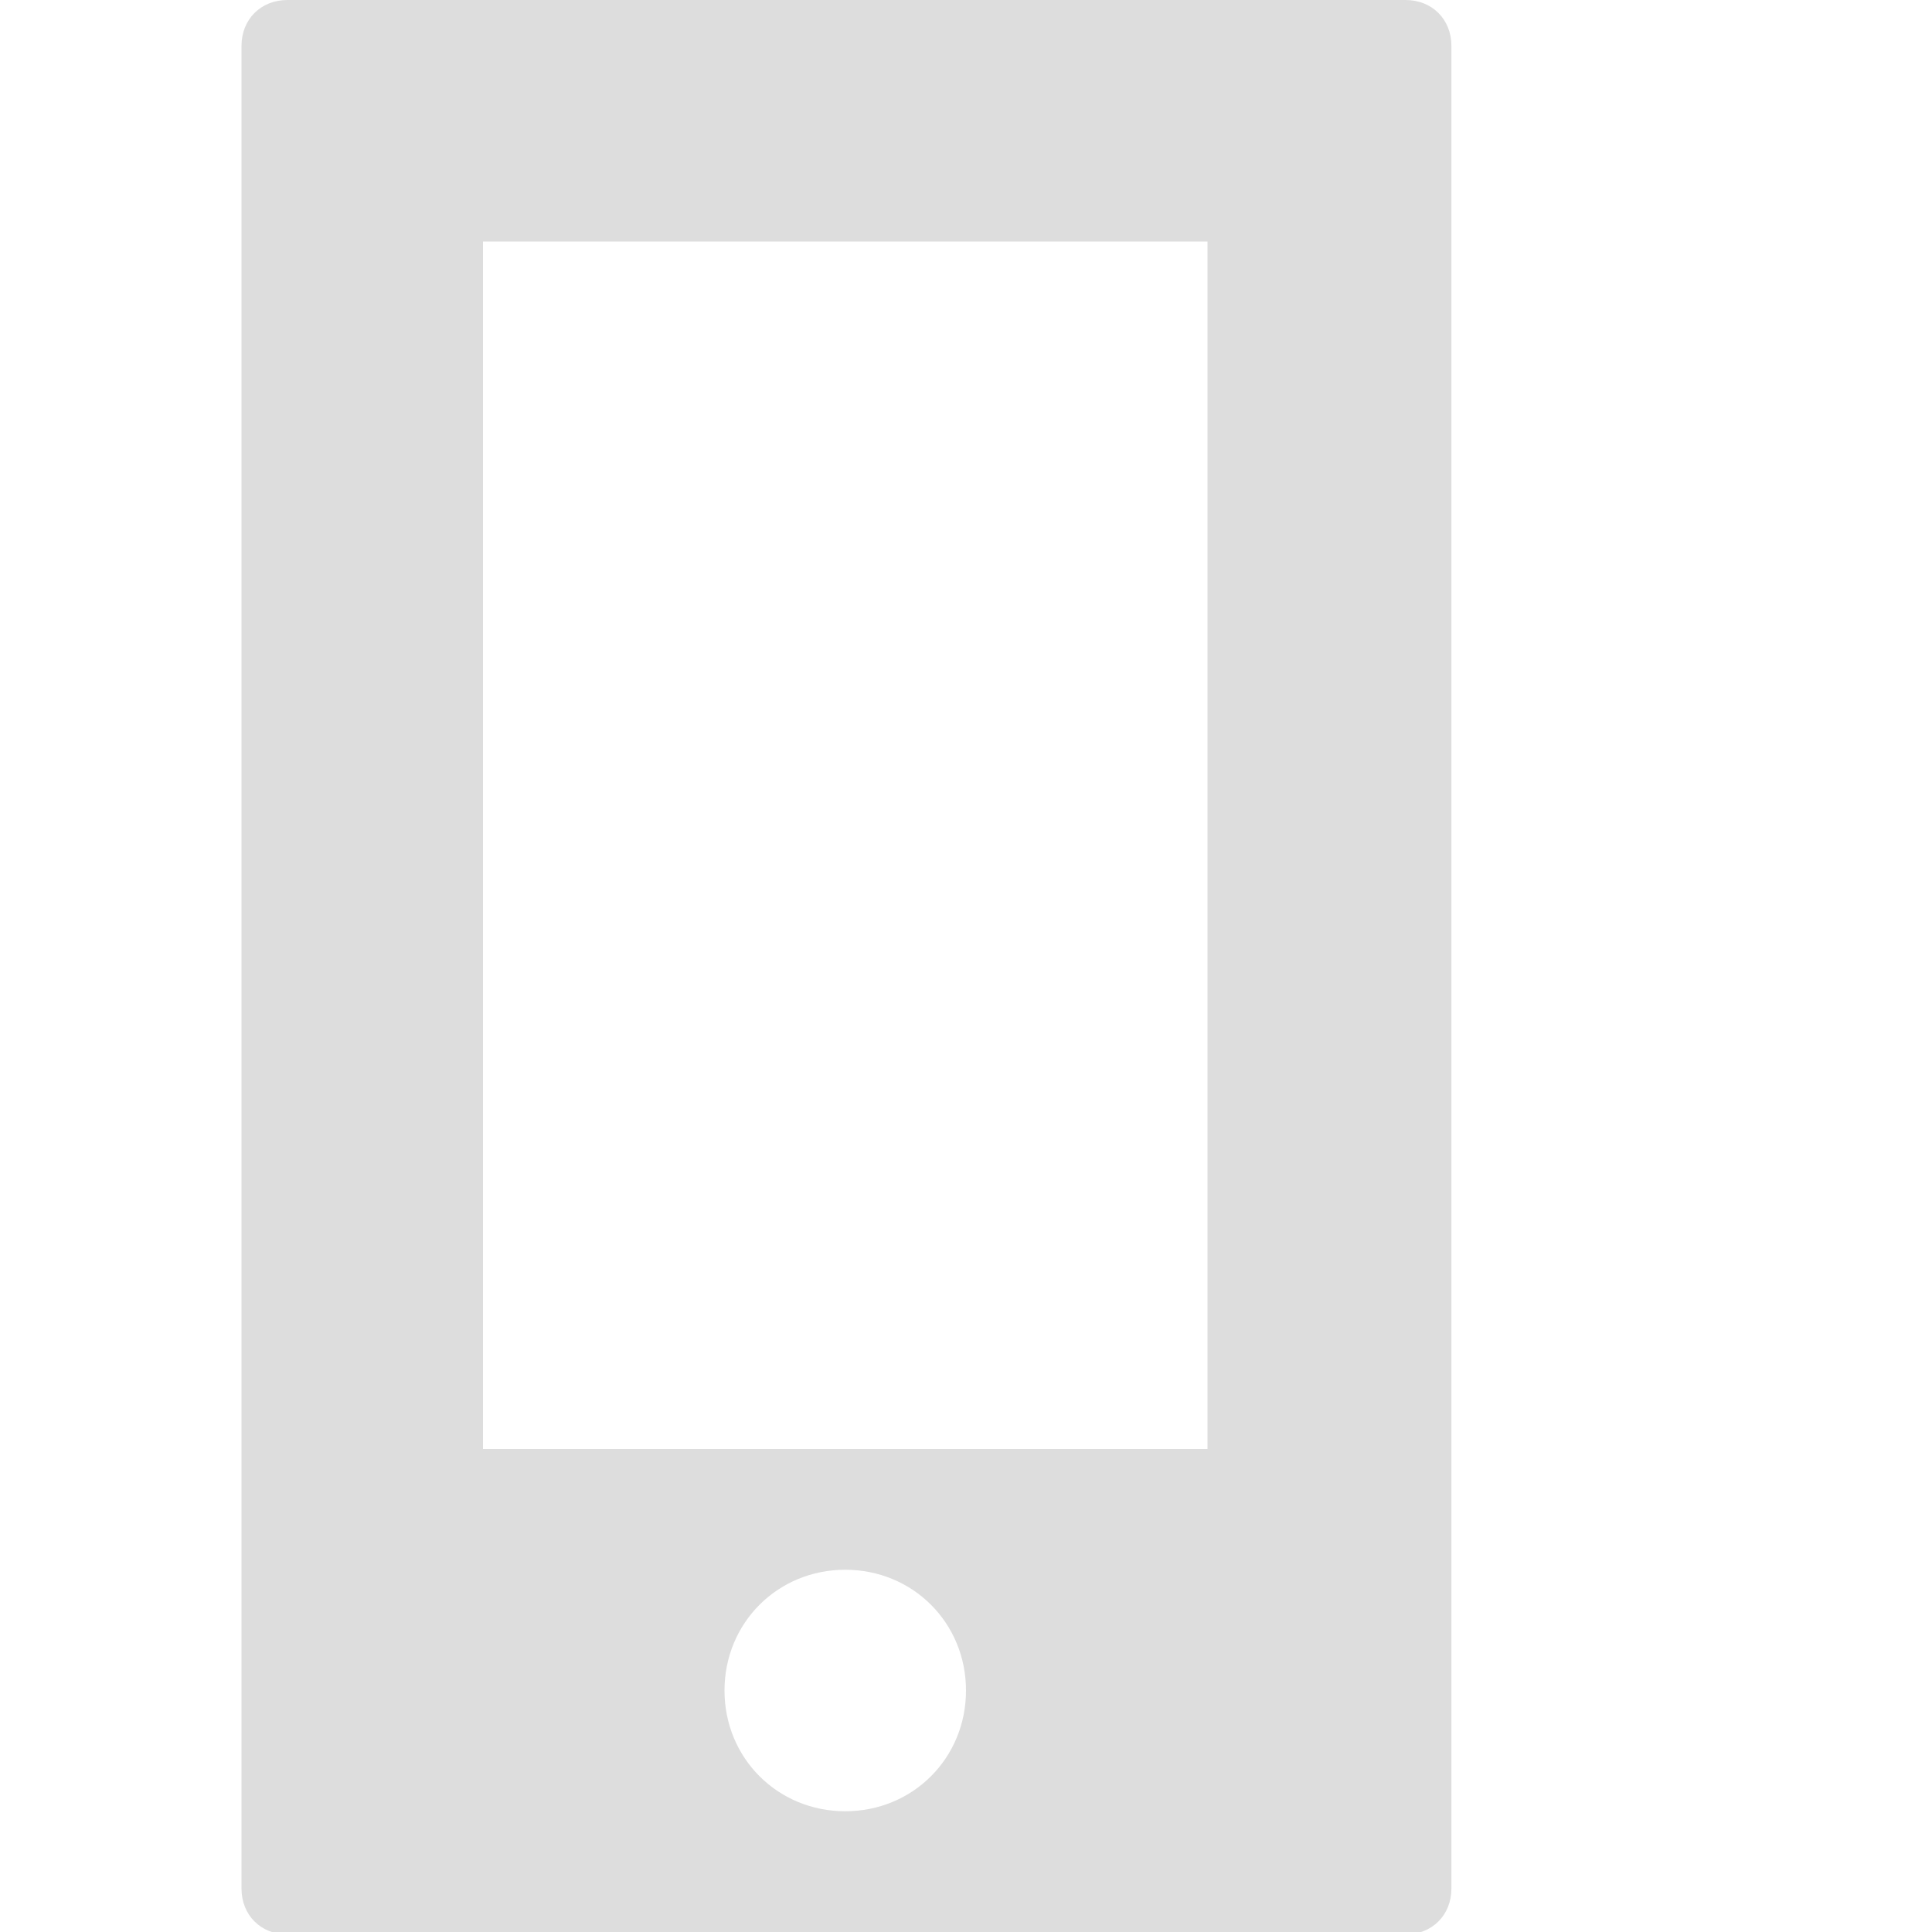
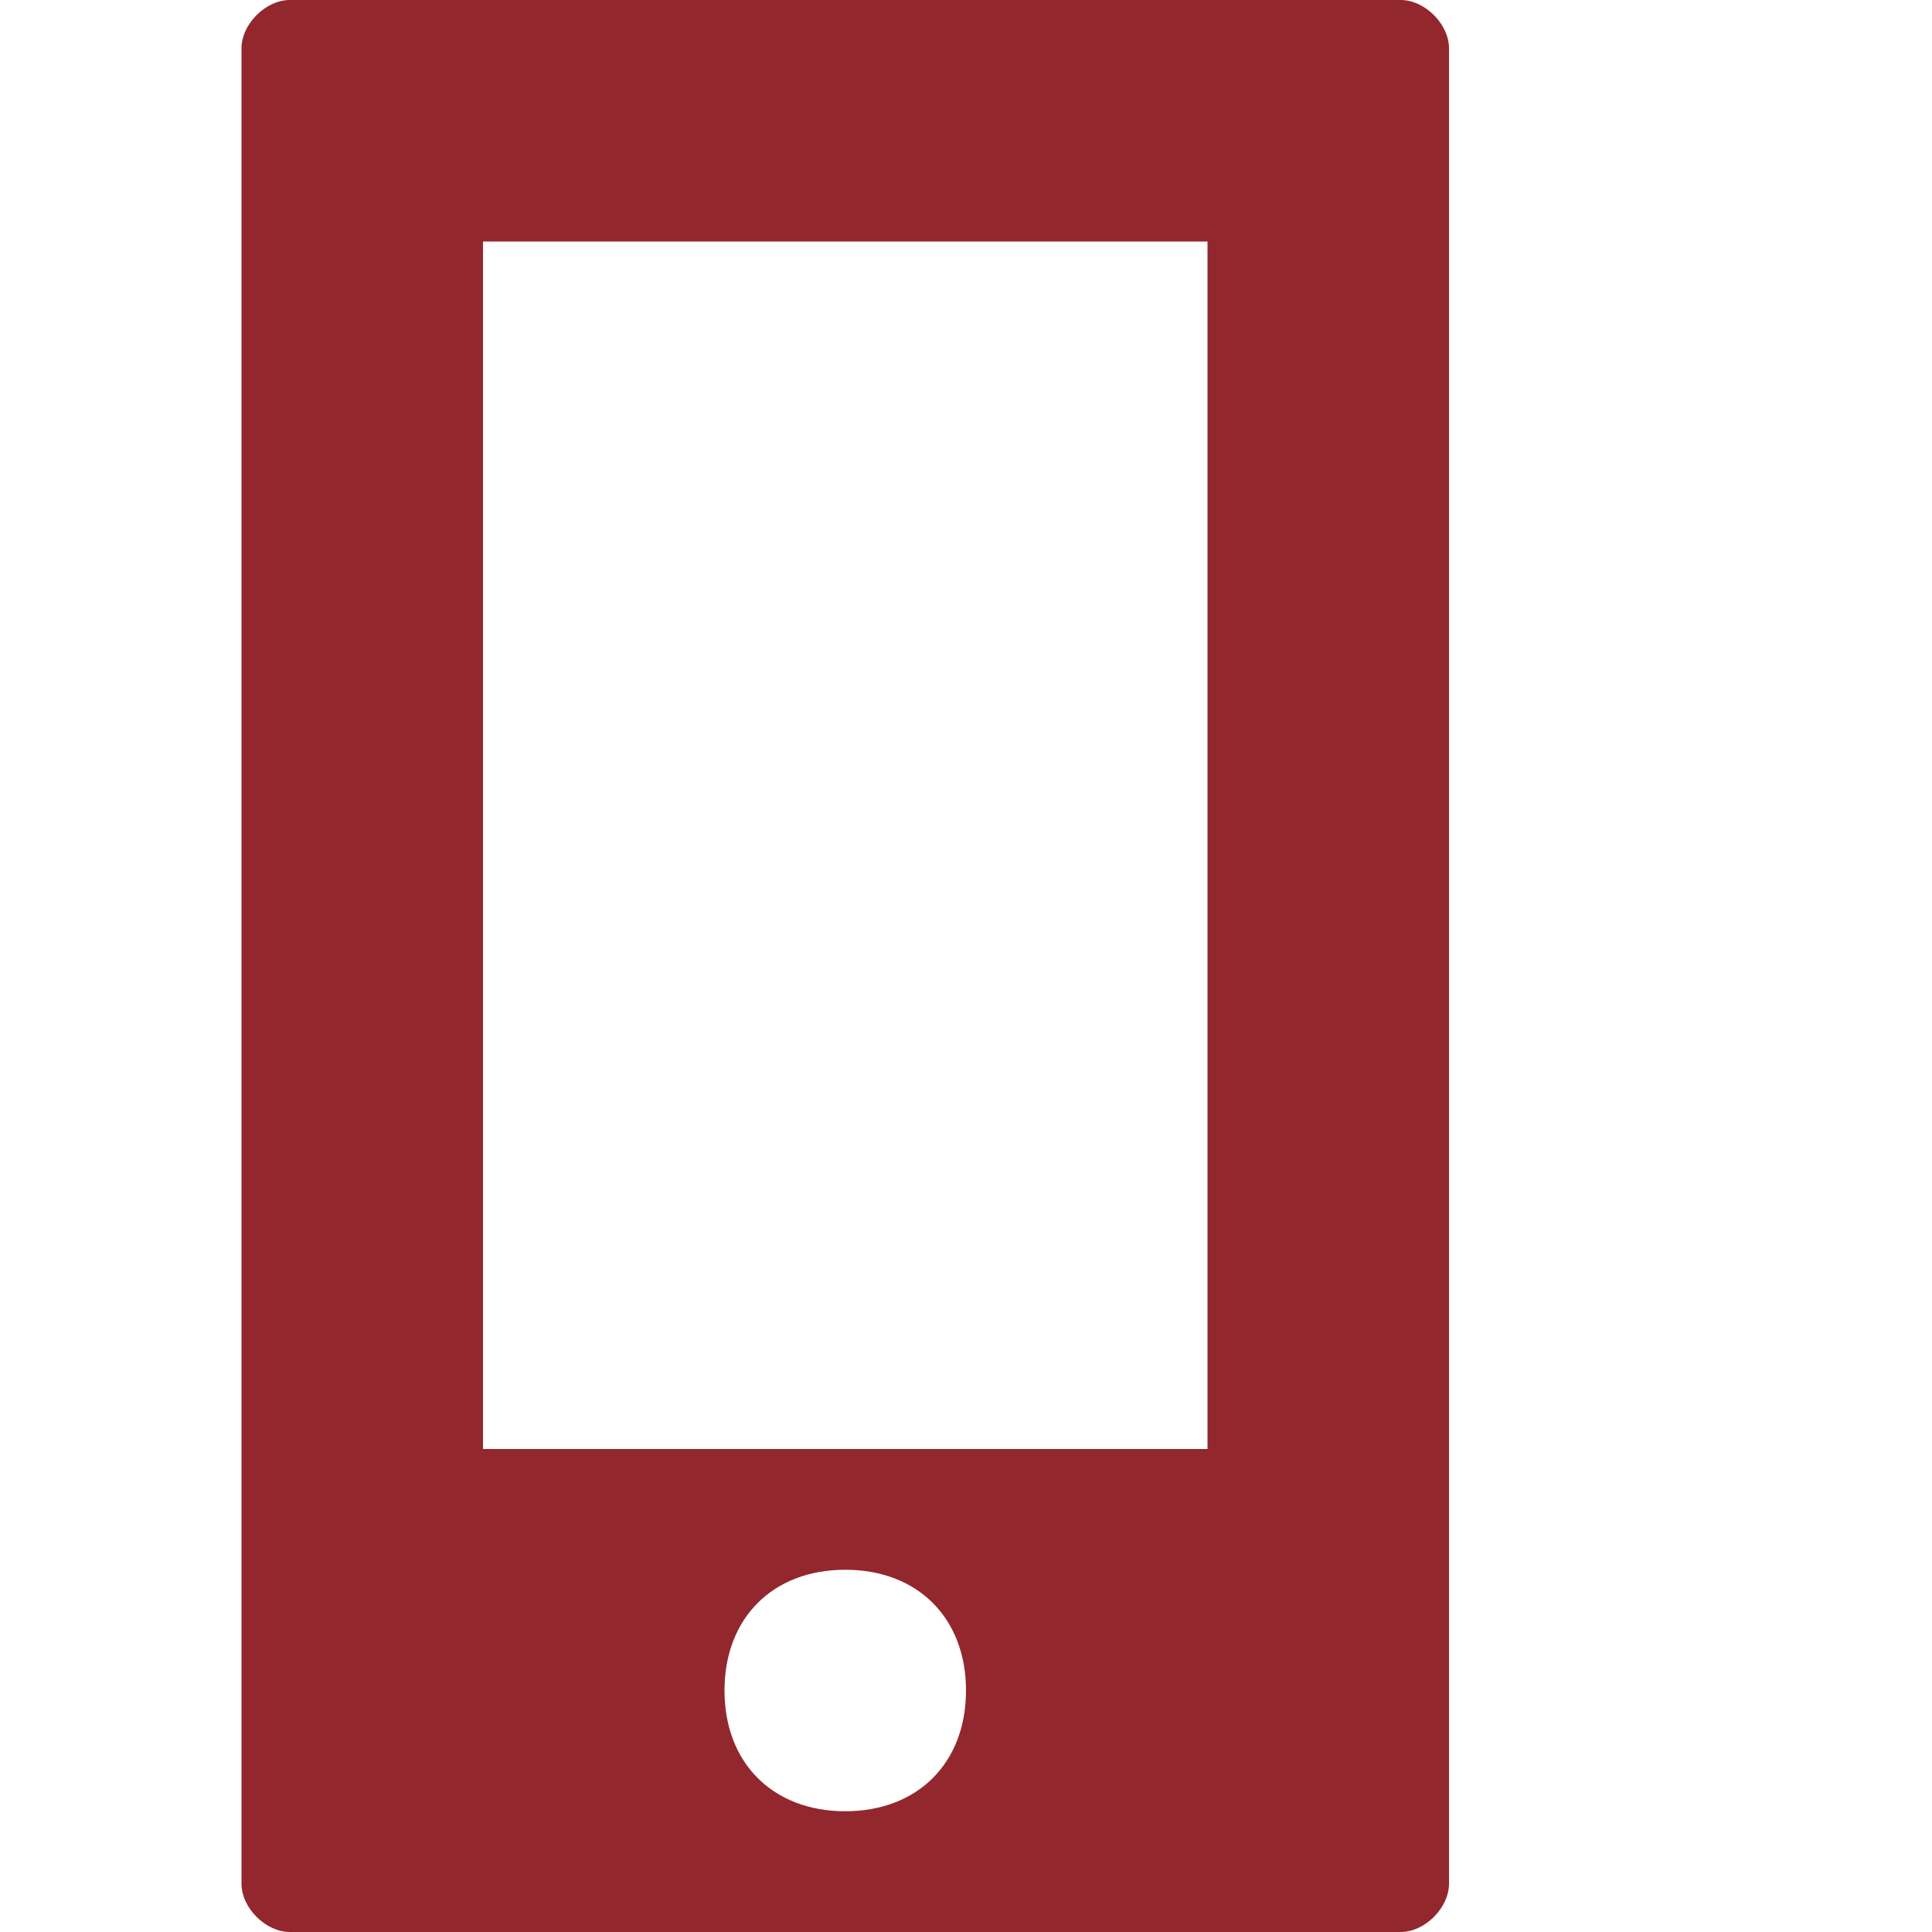
- <svg xmlns="http://www.w3.org/2000/svg" width="8" height="8" viewBox="0 0 8 8">
-   <path fill="#ddd" d="M.19 0c-.11 0-.19.08-.19.19v7.63c0 .11.08.19.19.19h4.63c.11 0 .19-.08.19-.19v-7.63c0-.11-.08-.19-.19-.19h-4.63zm.81 1h3v5h-3v-5zm1.5 5.5c.28 0 .5.22.5.5s-.22.5-.5.5-.5-.22-.5-.5.22-.5.5-.5z" transform="translate(1)" />
+ <svg xmlns="http://www.w3.org/2000/svg" version="1.1" id="Layer_1" x="0px" y="0px" viewBox="0 0 8 8" style="enable-background:new 0 0 8 8;" xml:space="preserve">
+   <style type="text/css">
+ 	.st0{fill:#92272D;}
+ </style>
+   <path class="st0" d="M1.2,0C1.1,0,1,0.1,1,0.2v7.6C1,7.9,1.1,8,1.2,8h4.6C5.9,8,6,7.9,6,7.8V0.2C6,0.1,5.9,0,5.8,0  C5.8,0,1.2,0,1.2,0z M2,1h3v5H2V1z M3.5,6.5C3.8,6.5,4,6.7,4,7S3.8,7.5,3.5,7.5S3,7.3,3,7S3.2,6.5,3.5,6.5z" />
</svg>
